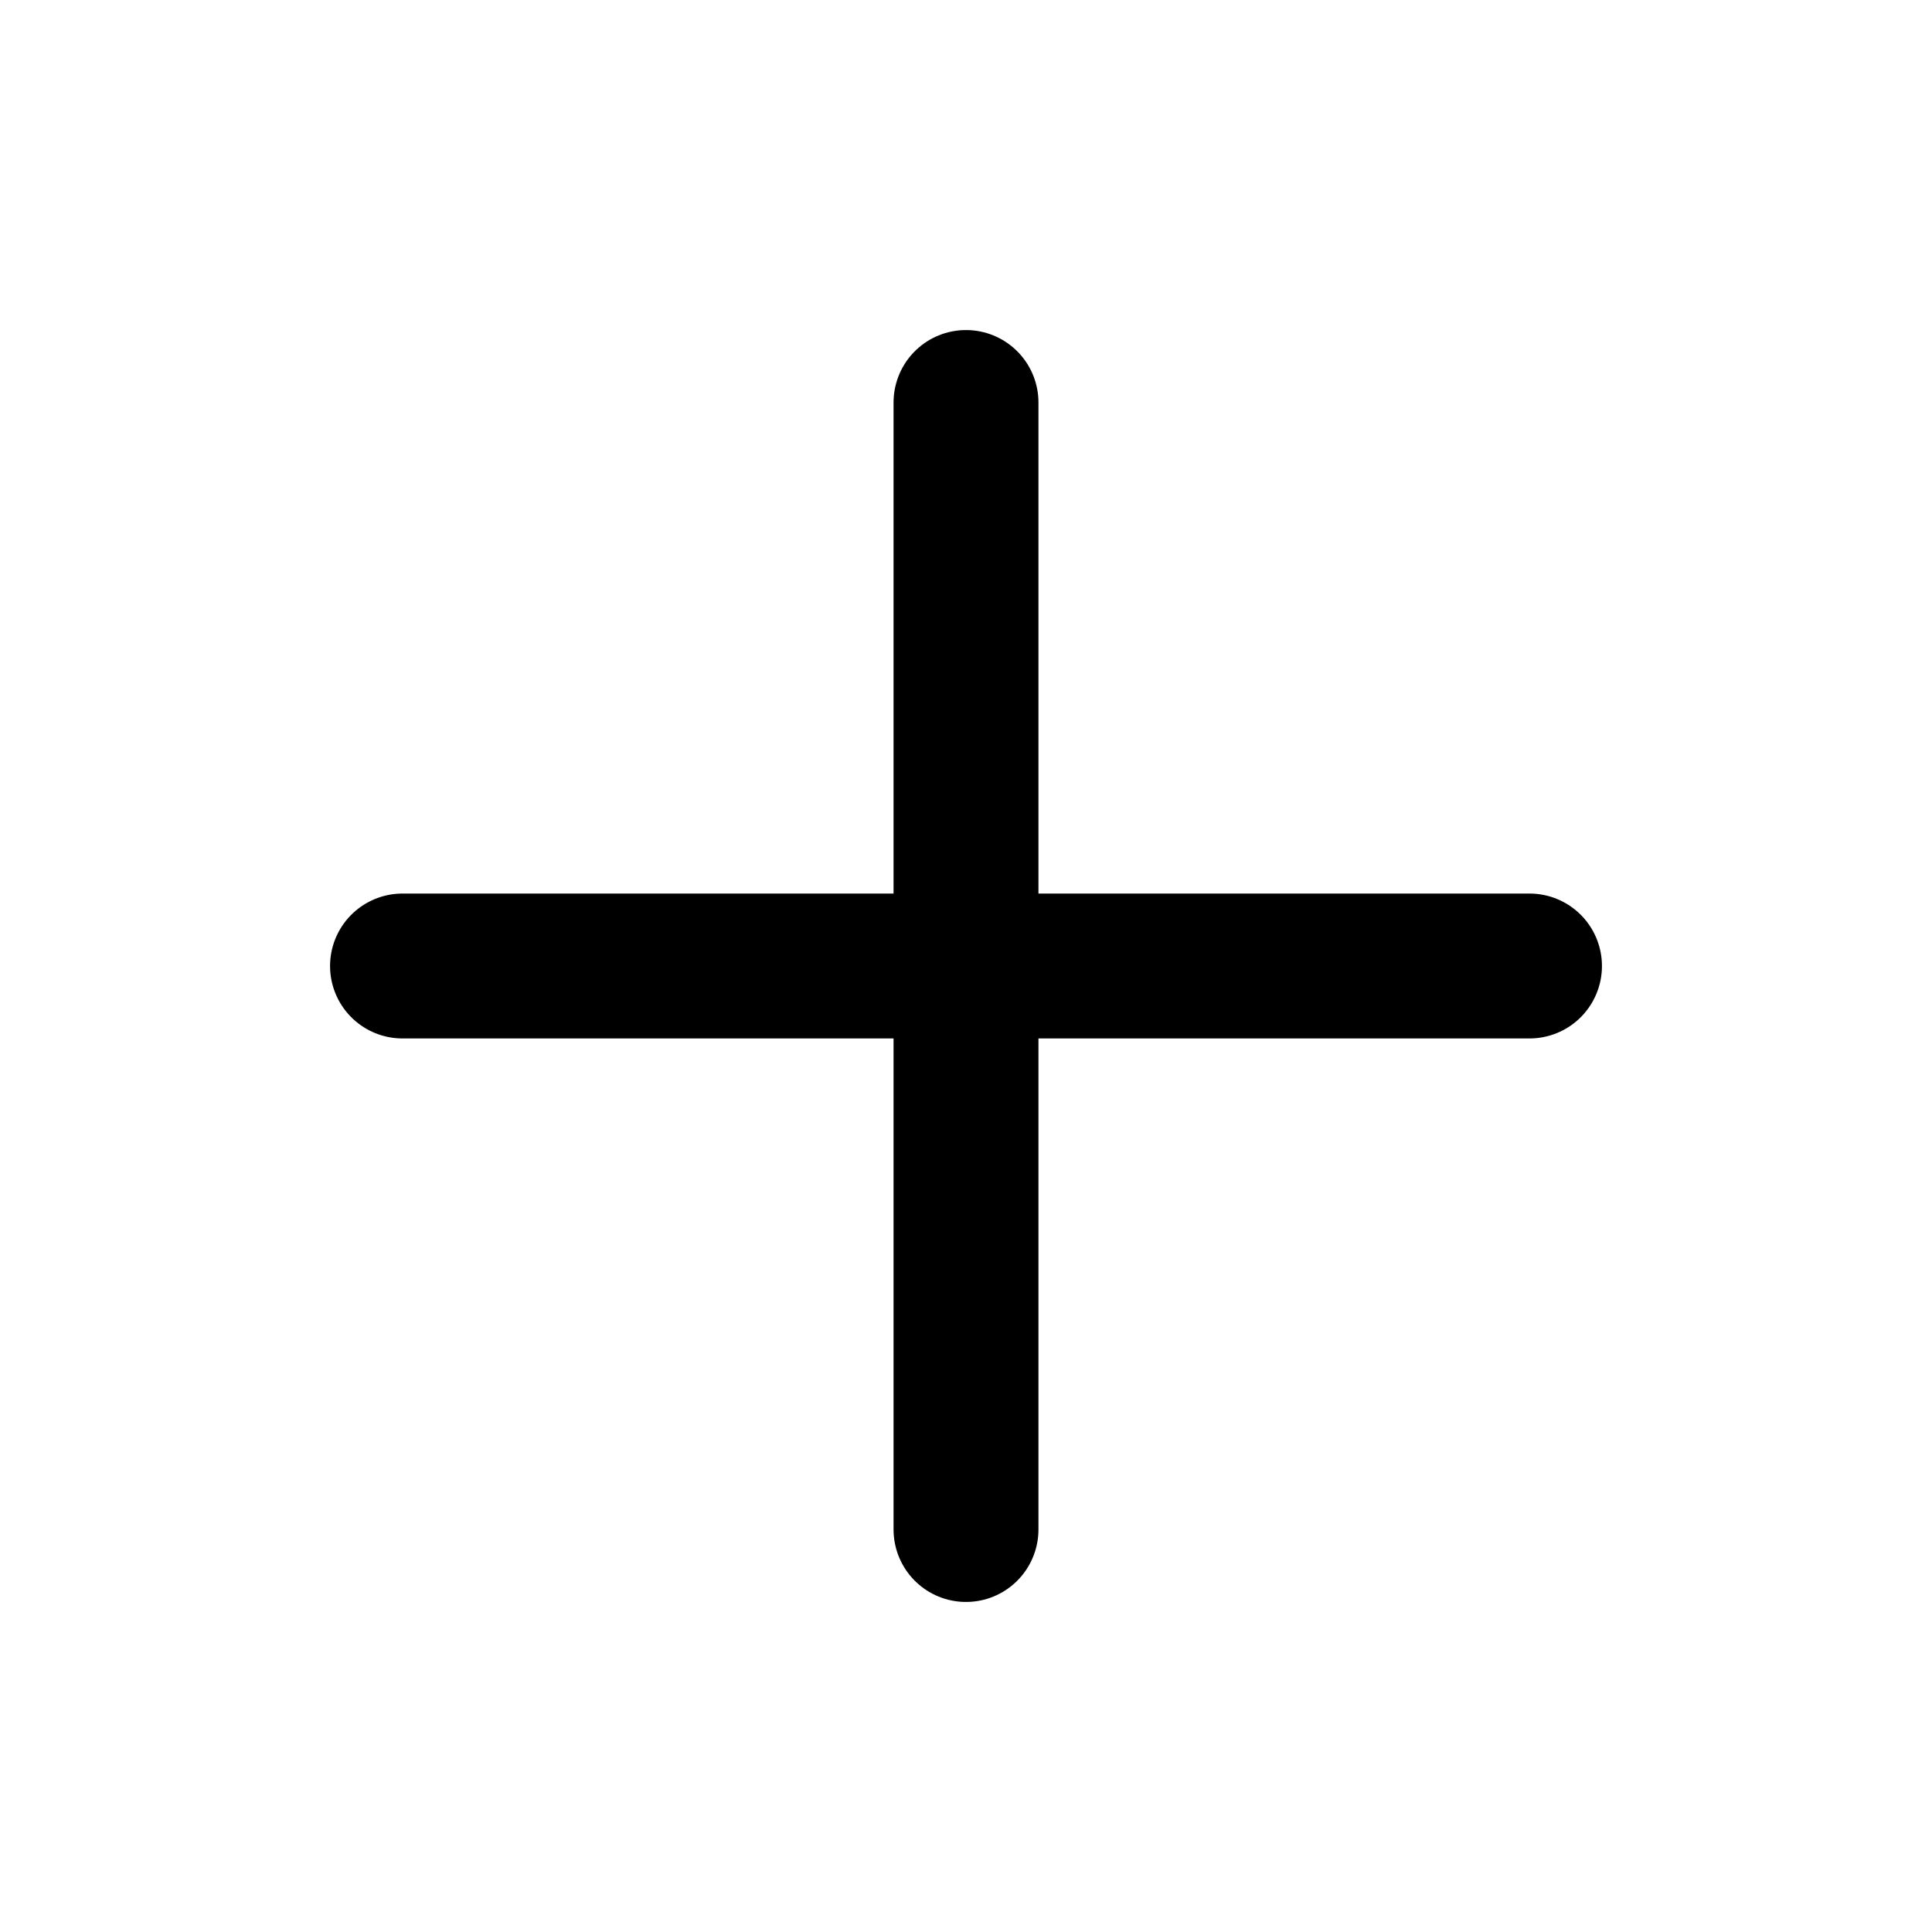
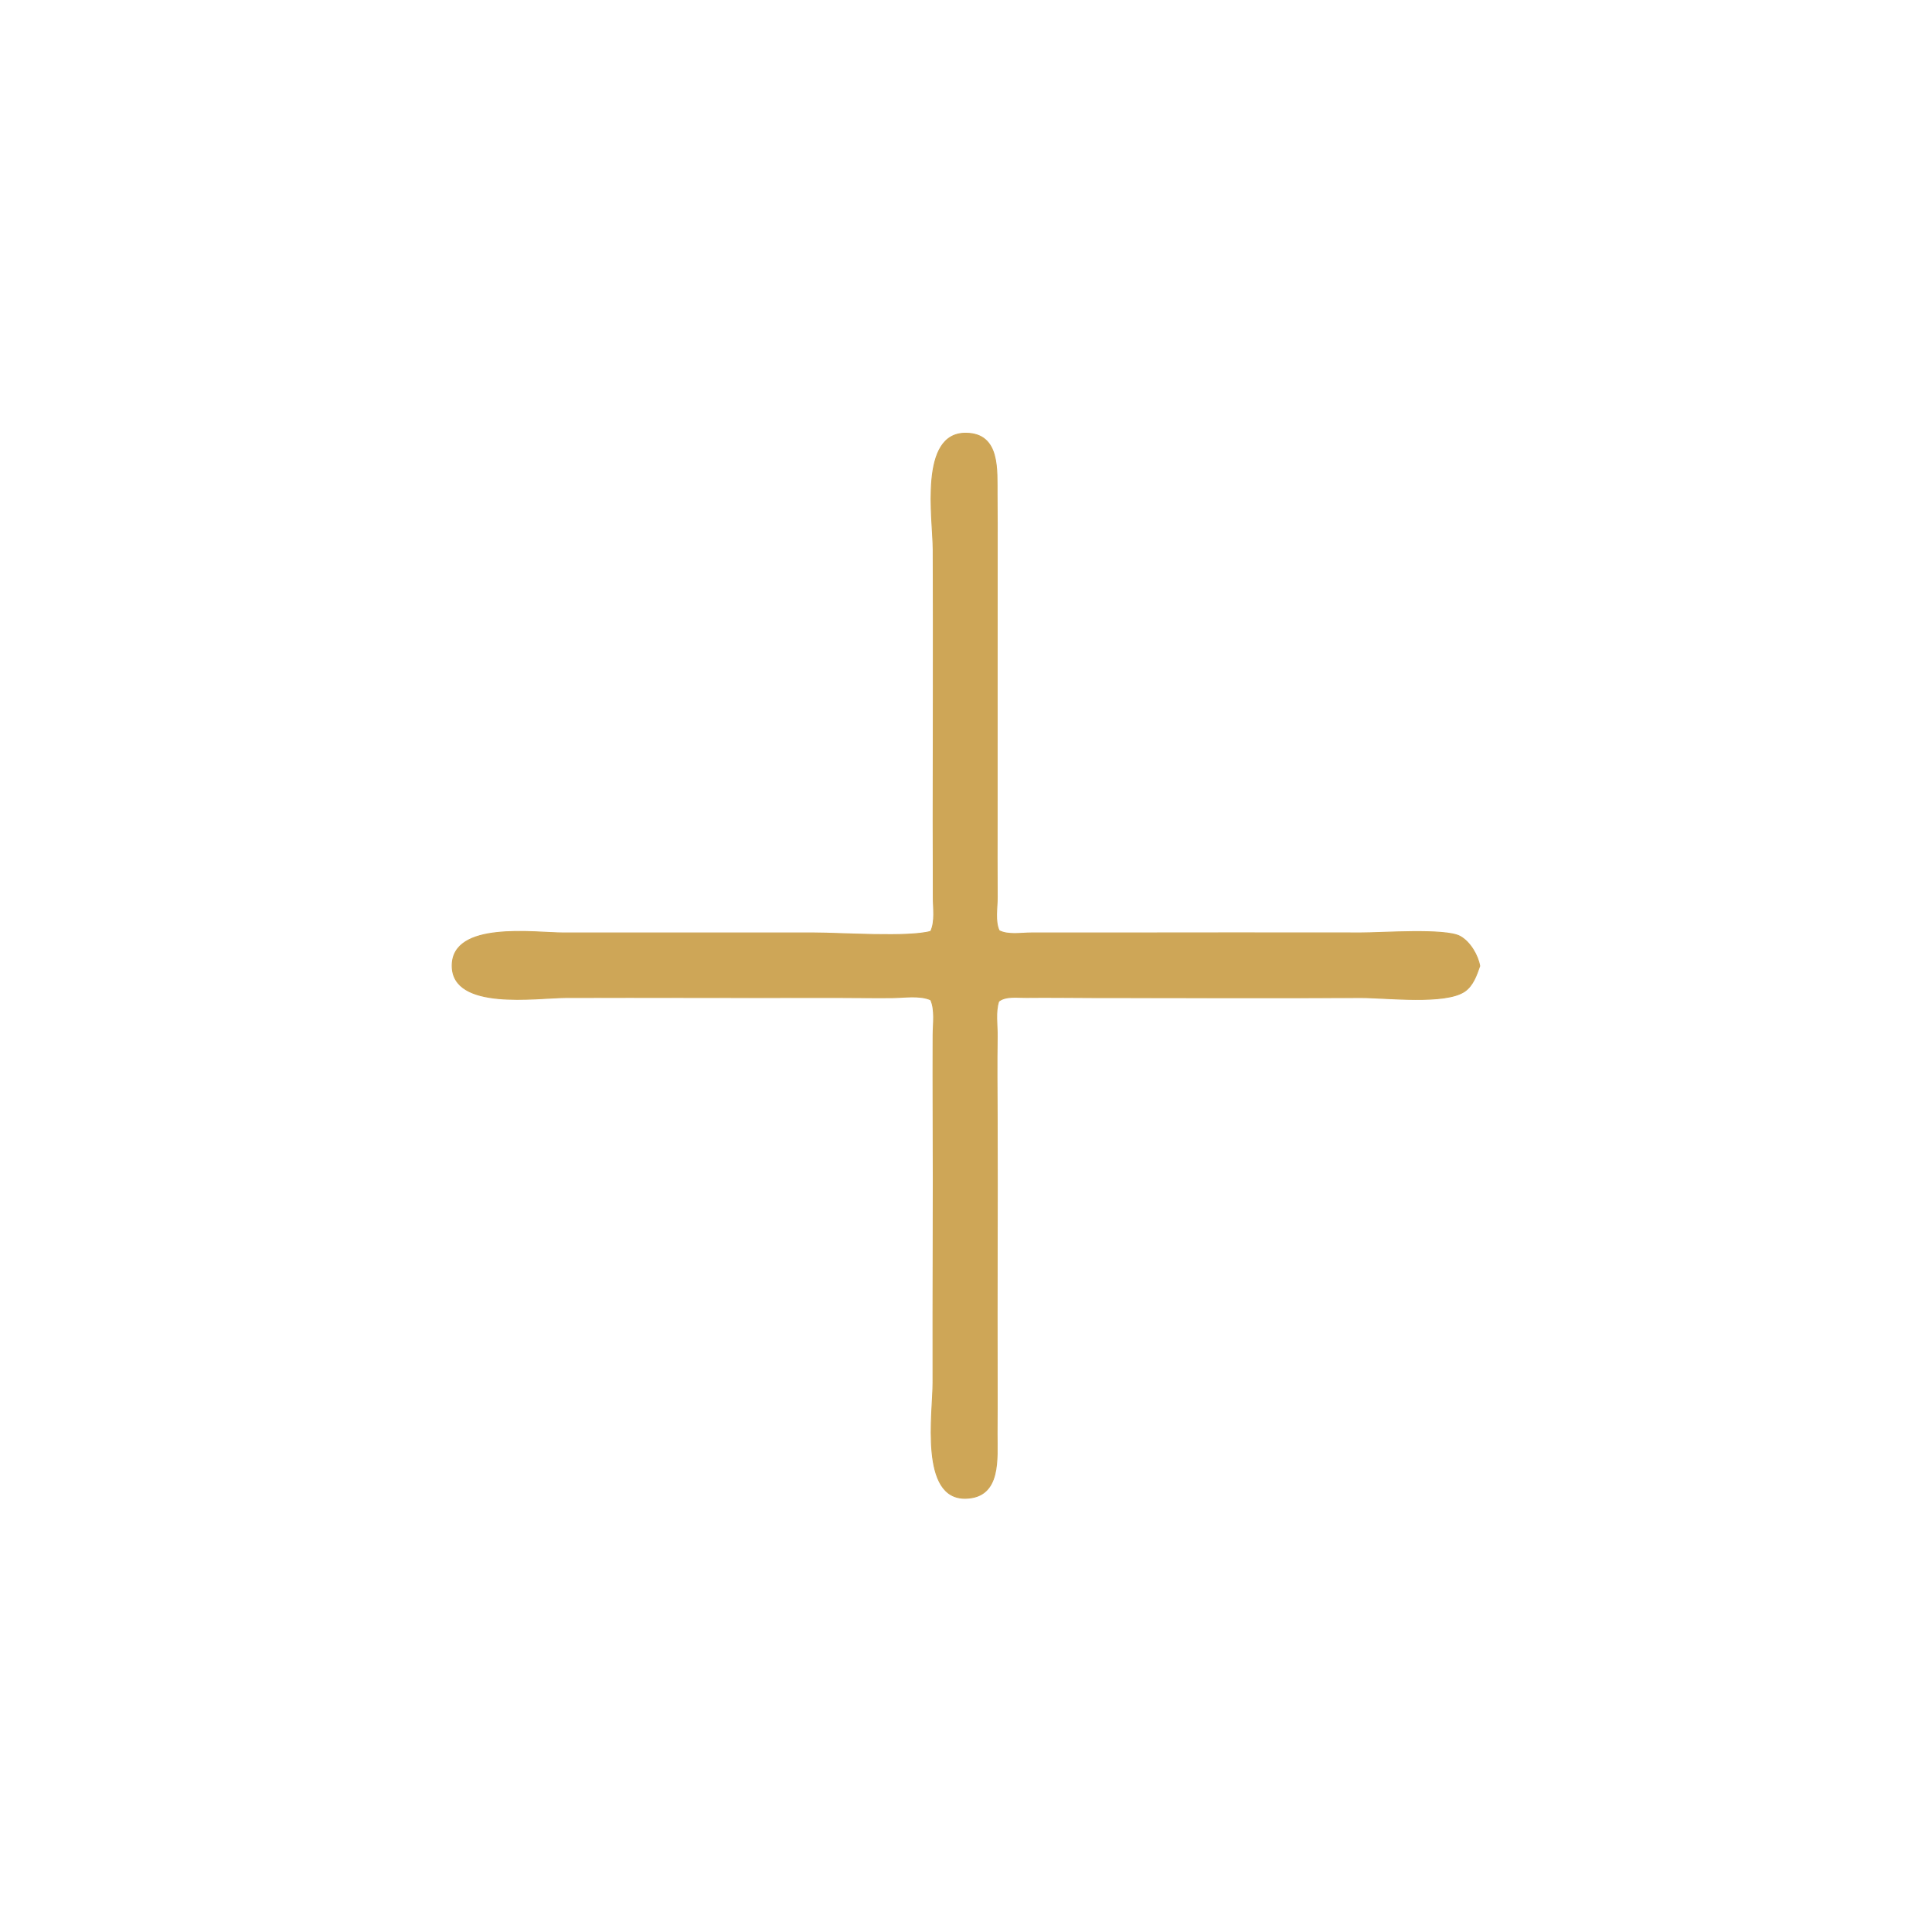
- <svg xmlns="http://www.w3.org/2000/svg" viewBox="0 0 24 24" fill="none" stroke="currentColor" stroke-width="1.8" stroke-linecap="round" stroke-linejoin="round">
-   <path d="M12 5v14M5 12h14" />
+ <svg xmlns="http://www.w3.org/2000/svg" viewBox="0 0 500 500" width="500" height="500">
+   <path d="M258.59 240.87C260.94 242.07 264.31 241.45 266.89 241.45C273.14 241.44 279.38 241.45 285.62 241.45C307.84 241.44 330.06 241.39 352.28 241.44C357.48 241.46 374 240.23 377.85 242.32C380.45 243.73 382.49 247.26 382.95 250C382.15 252.3 381.24 255.01 379.12 256.51C374.11 260.04 358.73 258.15 352.28 258.17C329.3 258.26 306.32 258.19 283.33 258.18C277.4 258.17 271.46 258.07 265.53 258.14C263.3 258.17 260.27 257.69 258.47 259.13C257.54 261.82 258.12 265.4 258.07 268.26C257.96 275.41 258.04 282.58 258.07 289.73C258.16 312.25 257.99 334.78 258.07 357.31C258.09 361.87 258.07 366.44 258.04 371C258.01 377.42 259.14 387.47 250 387.75C237.92 388.12 241.49 365.53 241.47 357.76C241.41 334.32 241.61 310.88 241.49 287.44C241.46 280.9 241.47 274.35 241.49 267.81C241.5 265.01 242.05 261.31 240.87 258.76C238.02 257.48 233.91 258.18 230.82 258.2C224.58 258.24 218.34 258.13 212.1 258.15C190.18 258.22 168.26 258.08 146.35 258.16C138.93 258.18 117.12 261.56 117.03 250C116.94 238.29 138.51 241.45 145.89 241.45C167.5 241.44 189.12 241.45 210.73 241.45C217.65 241.45 235.18 242.67 240.87 241.04C242.09 238.5 241.52 234.98 241.53 232.19C241.56 225.65 241.49 219.1 241.5 212.56C241.52 189.12 241.6 165.68 241.51 142.24C241.47 134.15 237.82 111.99 250 112.12C258.91 112.21 257.97 121.83 258.04 128.08C258.1 132.95 258.08 137.82 258.08 142.69C258.05 165.83 258.08 188.97 258.06 212.1C258.06 218.8 258.02 225.49 258.08 232.19C258.1 234.88 257.42 238.45 258.59 240.87Z" fill="#cea657" fill-rule="evenodd" stroke="#cea657" stroke-width="0.25" stroke-linejoin="round" />
</svg>
